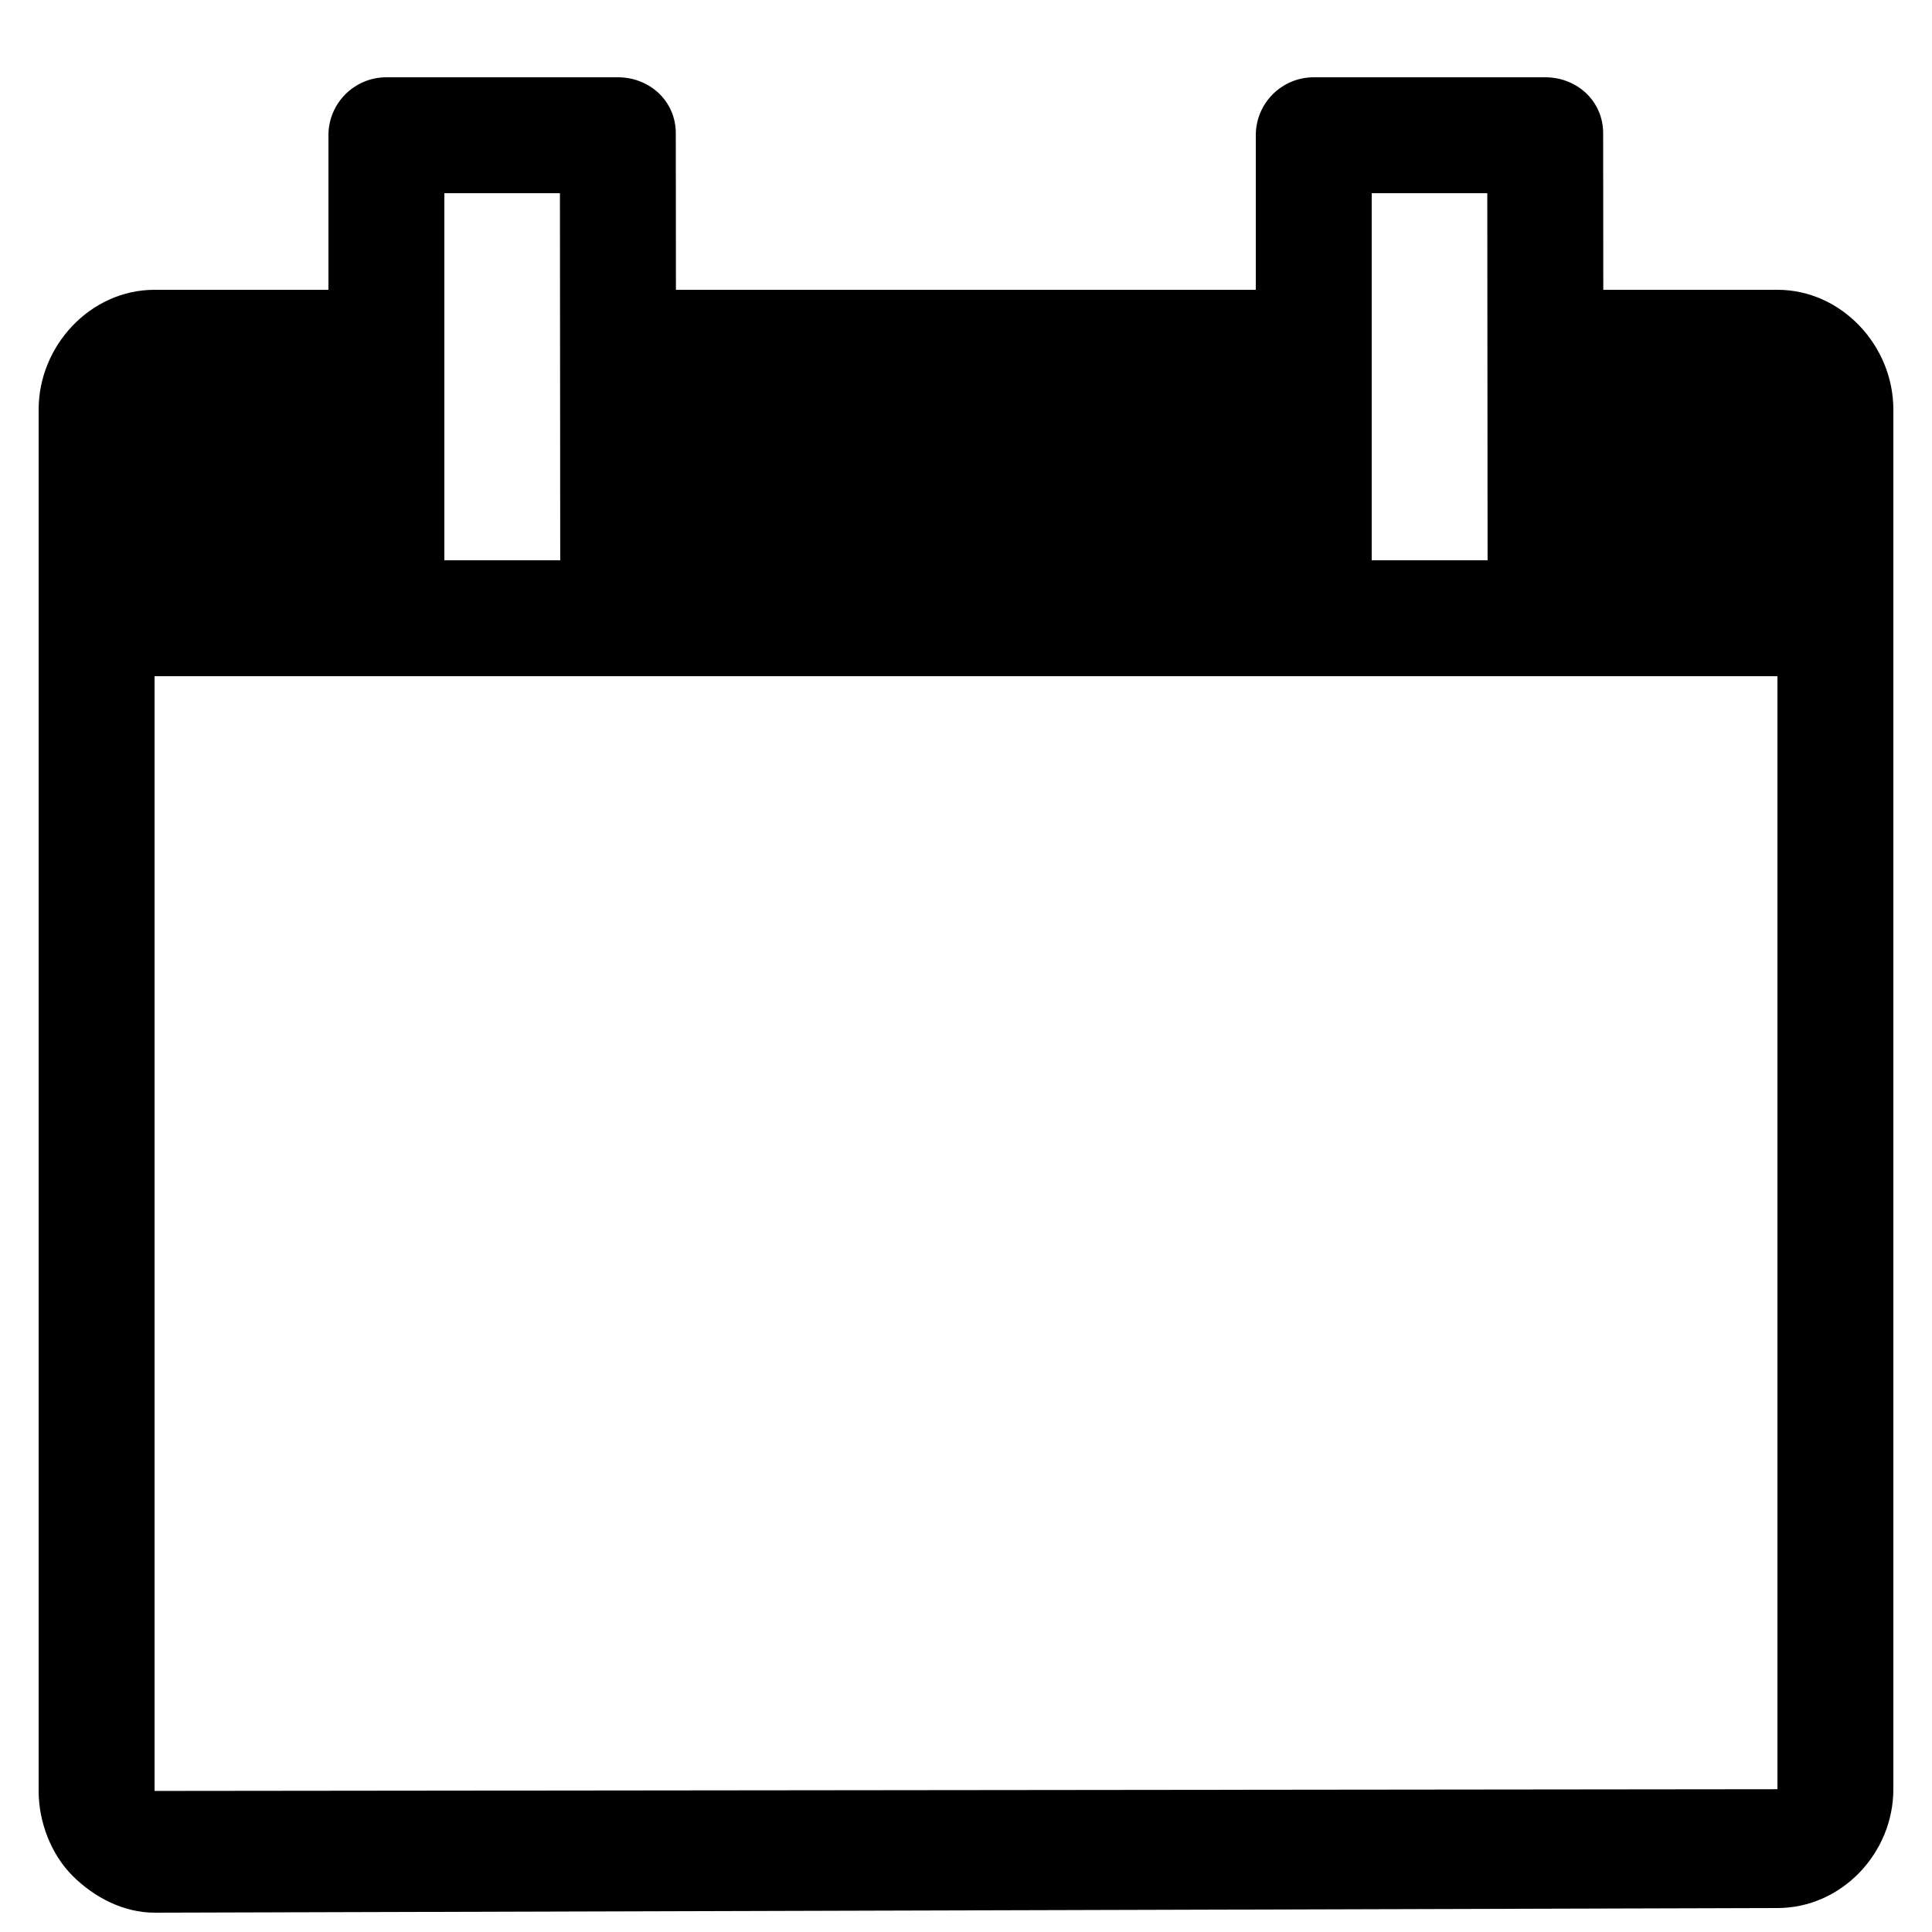
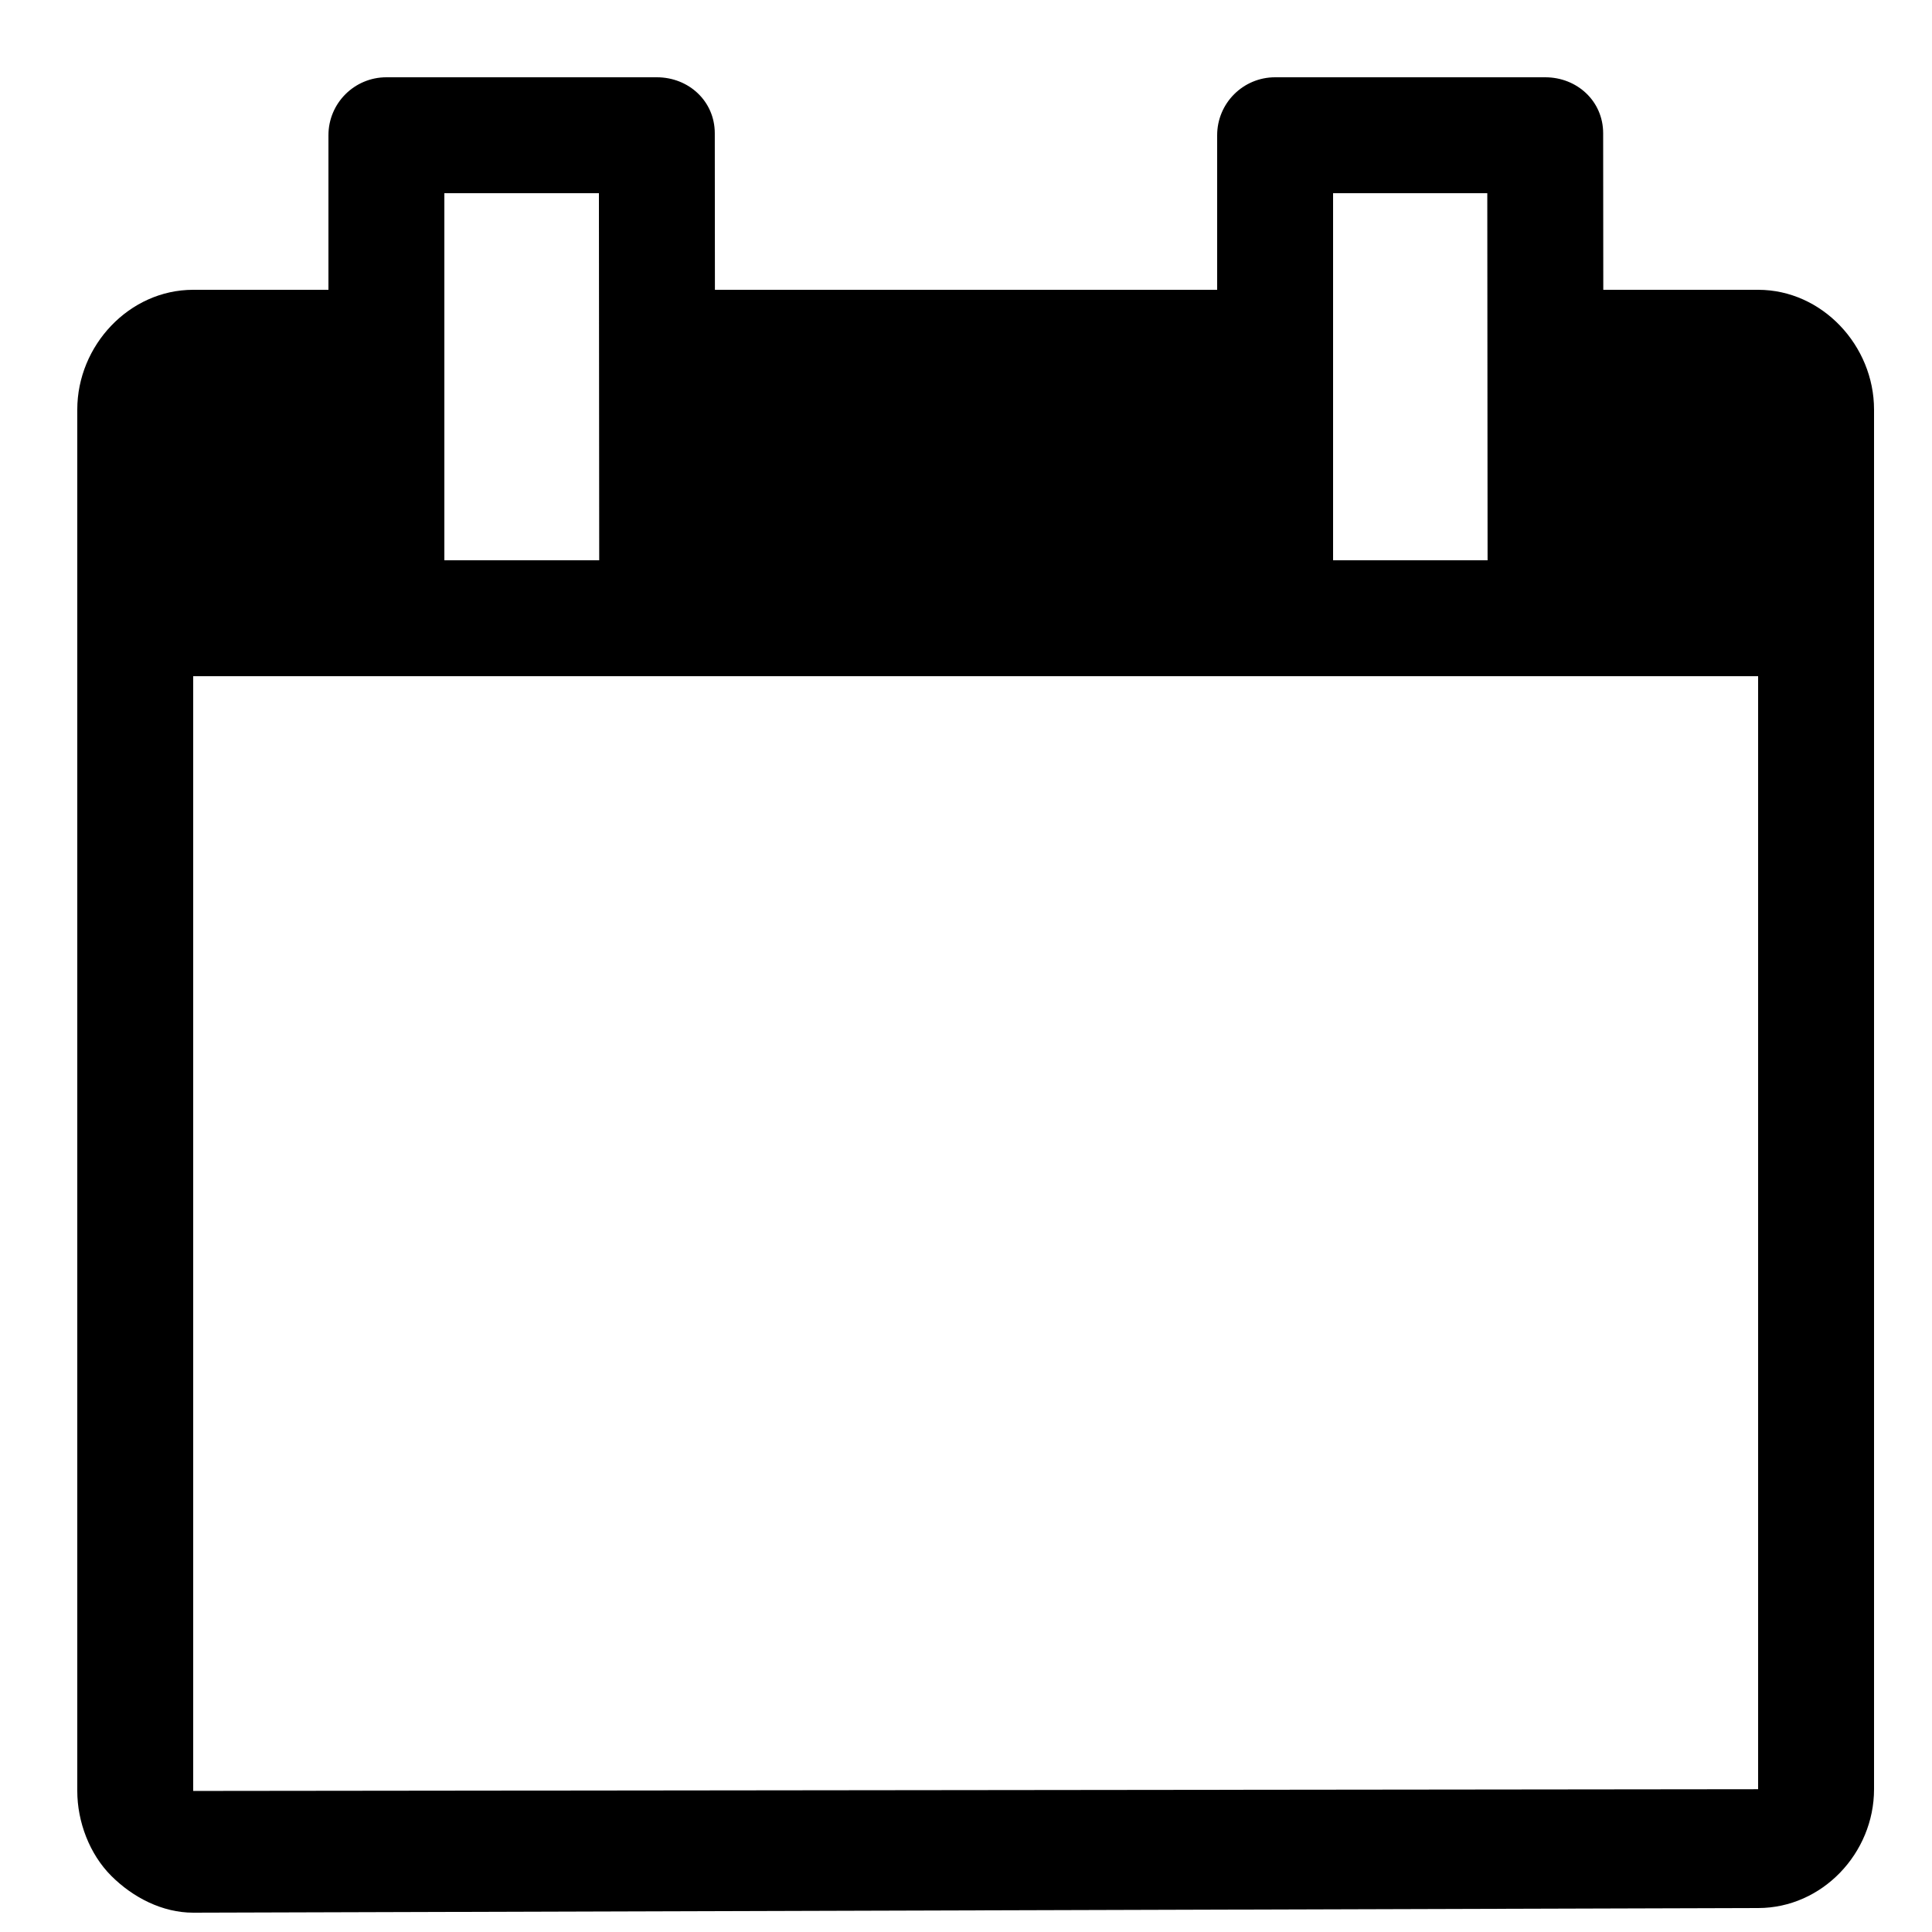
<svg xmlns="http://www.w3.org/2000/svg" version="1.1" x="0px" y="0px" width="100px" height="100px" viewBox="0 0 100 100" enable-background="new 0 0 100 100" xml:space="preserve">
  <g id="Layer_3" display="none">
</g>
  <g id="Your_Icon">
</g>
  <g id="Layer_4">
    <g>
-       <polygon fill="none" points="80,35 68,35 32.02,35 32,35 20,35 8,35 8,92.699 92,92.609 92,35 80.02,35   " />
+       <polygon fill="none" points="80,35 68,35 32.02,35 32,35 20,35 10,35 10,92.699 91,92.609 91,35 80.02,35   " />
      <g>
-         <path d="M92,15h-9.014l-0.007-8.104C82.979,5.242,81.636,4,79.979,4H68c-1.657,0-3,1.343-3,3v8H34.986l-0.007-8.104     C34.979,5.242,33.636,4,31.979,4H20c-1.657,0-3,1.343-3,3v8H8c-3.313,0-6,2.887-6,6.2v71.499c0,1.593,0.633,3.27,1.76,4.396     C4.885,98.219,6.41,99,8,99c0.002,0,0.004,0,0.007,0l84-0.24C95.317,98.756,98,95.921,98,92.609V21.2C98,17.887,95.313,15,92,15z      M71,10h5.982l0.015,19H71V10z M23,10h5.982l0.015,19H23V10z M92,92.609l-84,0.09V35h12h12h0.02H68h12h0.02H92V92.609z" />
+         <g>
+           <path d="M91,15h-8.014l-0.007-8.104C82.979,5.242,81.636,4,79.979,4H66c-1.657,0-3,1.343-3,3v8H37.004l-0.007-8.104      C36.996,5.242,35.653,4,33.997,4H20c-1.657,0-3,1.343-3,3v8h-7c-3.313,0-6,2.887-6,6.2v71.499c0,1.593,0.633,3.27,1.76,4.396      C6.885,98.219,8.41,99,10,99c0.002,0,0.004,0,0.007,0l81-0.24C94.317,98.756,97,95.921,97,92.609V21.2      C97,17.887,94.313,15,91,15z M69,10h7.982l0.015,19H69V10z M23,10h8l0.015,19H23V10z M91,92.609l-81,0.09V35h10h12h0.02H68h12      h0.02H91V92.609z" />
+         </g>
      </g>
    </g>
  </g>
</svg>
